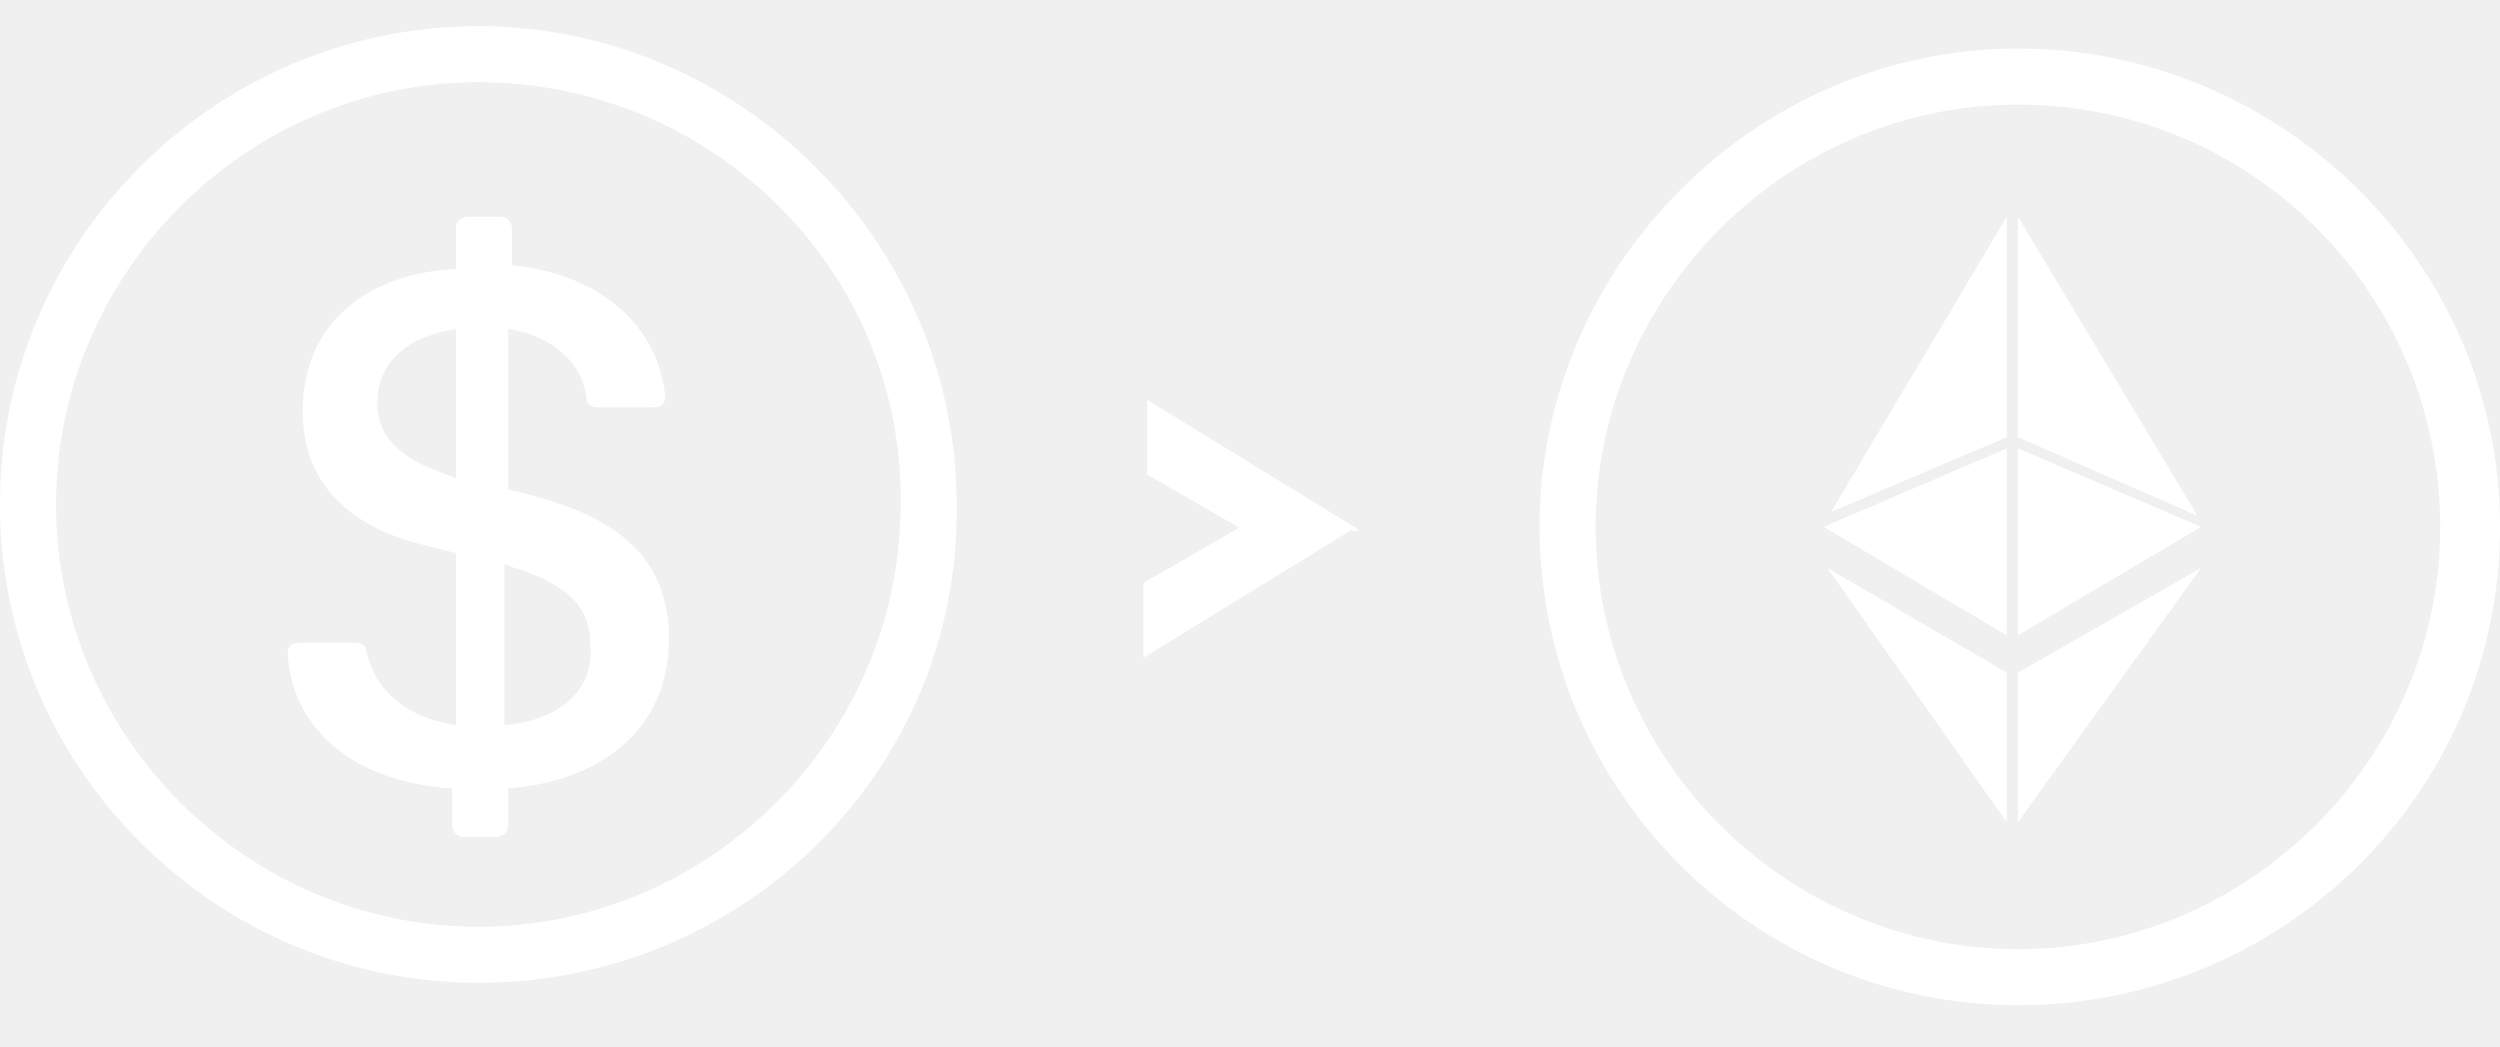
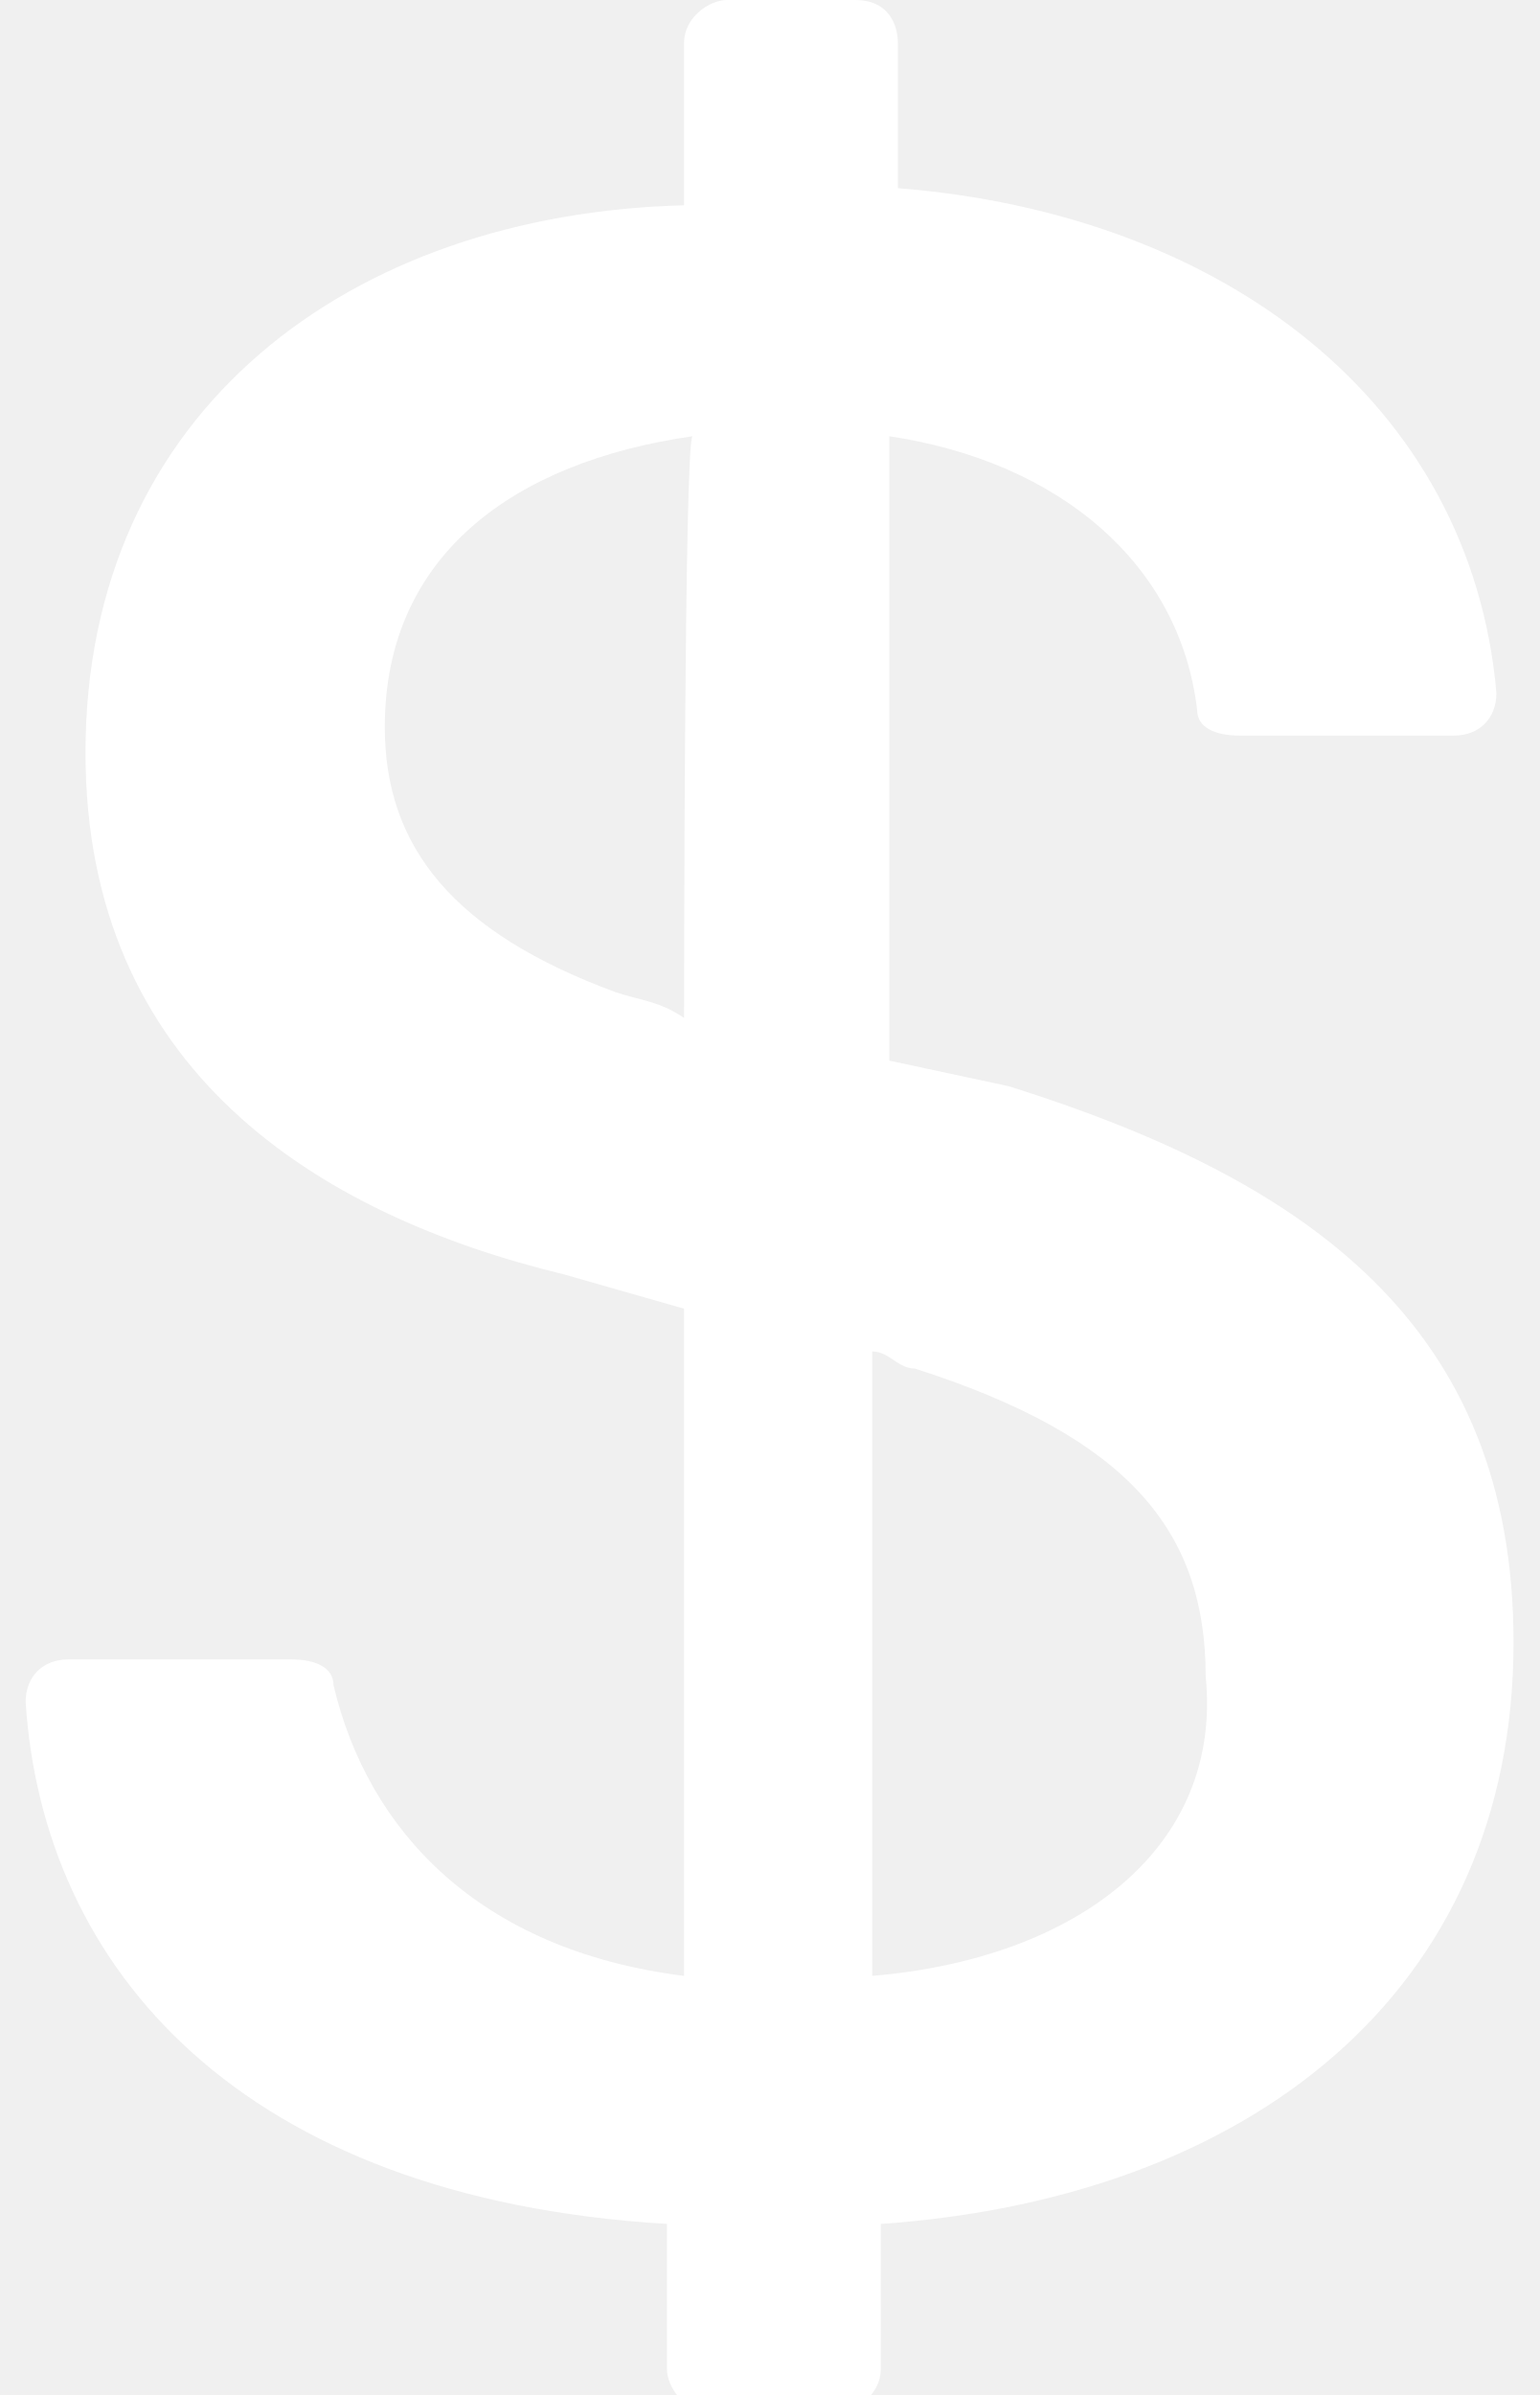
- <svg xmlns="http://www.w3.org/2000/svg" version="1.1" id="Ebene_1" x="0px" y="0px" width="66.9px" height="28px" viewBox="0 0 66.9 28" style="enable-background:new 0 0 66.9 28;" xml:space="preserve">
+ <svg xmlns="http://www.w3.org/2000/svg" version="1.1" id="Ebene_1" x="0px" y="0px" width="18px" height="28px" viewBox="0 0 18 28" style="enable-background:new 0 0 18 28;" xml:space="preserve">
  <style type="text/css">
	.st0{fill:#FFFFFF;}
</style>
  <g>
    <g>
-       <polygon class="st0" points="53.7,17 53.7,12 48.8,14.1   " />
-     </g>
-     <g>
-       <polygon class="st0" points="53.7,11.7 53.7,5.8 49,13.7   " />
-     </g>
-     <g>
-       <polygon class="st0" points="54,5.8 54,11.7 58.8,13.8   " />
-     </g>
-     <g>
-       <polygon class="st0" points="54,12 54,17 58.9,14.1   " />
-     </g>
-     <g>
-       <polygon class="st0" points="53.7,22 53.7,18 48.9,15.2   " />
-     </g>
-     <g>
-       <polygon class="st0" points="54,22 58.9,15.2 54,18   " />
-     </g>
-     <g>
-       <path class="st0" d="M17.9,17.1c0-2.2-1.4-3.2-3.5-3.8l-0.8-0.2V8.8c1.2,0.2,2,0.9,2.1,1.9c0,0.1,0.1,0.2,0.3,0.2h1.5    c0.2,0,0.3-0.1,0.3-0.3c-0.2-2-1.9-3.3-4.1-3.5V6.1c0-0.1-0.1-0.3-0.3-0.3h-0.9c-0.1,0-0.3,0.1-0.3,0.3v1.1    C9.9,7.3,8.1,8.6,8.1,11c0,2.2,1.6,3.2,3.3,3.6l0.8,0.2v4.6c-1.4-0.2-2.2-1-2.4-2c0-0.1-0.1-0.2-0.3-0.2H8c-0.2,0-0.3,0.1-0.3,0.3    c0.1,1.8,1.5,3.4,4.4,3.6v1c0,0.1,0.1,0.3,0.3,0.3h0.9c0.1,0,0.3-0.1,0.3-0.3l0-1C16.1,20.9,17.9,19.5,17.9,17.1z M12.2,12.8    c-0.2-0.1-0.3-0.1-0.5-0.2c-1.1-0.4-1.6-1-1.6-1.8c0-1.2,0.9-1.8,2.1-2V12.8z M13.5,19.4v-4.3c0.1,0,0.2,0.1,0.3,0.1    c1.5,0.5,2,1.1,2,2.1C15.9,18.5,14.9,19.3,13.5,19.4z" />
-     </g>
-     <g>
-       <path class="st0" d="M30.7,10.7l5.7,3.5h-3.1l-2.6-1.5V10.7z M33.2,14.1h3.1l-5.7,3.5v-2L33.2,14.1z" />
-     </g>
-     <g>
-       <path class="st0" d="M12.8,26.3C5.8,26.3,0,20.6,0,13.5C0,6.4,5.8,0.7,12.8,0.7s12.8,5.8,12.8,12.8C25.7,20.6,19.9,26.3,12.8,26.3    z M12.8,2.2C6.6,2.2,1.5,7.3,1.5,13.5c0,6.2,5.1,11.3,11.3,11.3s11.3-5.1,11.3-11.3C24.2,7.3,19.1,2.2,12.8,2.2z" />
-     </g>
-     <g>
-       <path class="st0" d="M54,26.9c-7.1,0-12.8-5.8-12.8-12.8S47,1.3,54,1.3S66.9,7,66.9,14.1S61.1,26.9,54,26.9z M54,2.8    c-6.2,0-11.3,5.1-11.3,11.3S47.8,25.4,54,25.4s11.3-5.1,11.3-11.3S60.3,2.8,54,2.8z" />
+       <path class="st0" d="M17.7,19.2c0-3.7-2.4-5.4-5.9-6.5l-1.4-0.3V5.1c2,0.3,3.4,1.5,3.6,3.2c0,0.2,0.2,0.3,0.5,0.3H17    c0.3,0,0.5-0.2,0.5-0.5c-0.3-3.4-3.2-5.6-7-5.9V0.5C10.5,0.3,10.4,0,10,0H8.5C8.3,0,8,0.2,8,0.5v1.9C4.1,2.5,1,4.8,1,8.8    c0,3.7,2.7,5.4,5.6,6.1L8,15.3v7.8c-2.4-0.3-3.7-1.7-4.1-3.4c0-0.2-0.2-0.3-0.5-0.3H0.8c-0.3,0-0.5,0.2-0.5,0.5    c0.2,3.1,2.5,5.8,7.5,6.1v1.7c0,0.2,0.2,0.5,0.5,0.5h1.5c0.2,0,0.5-0.2,0.5-0.5V26C14.6,25.7,17.7,23.3,17.7,19.2z M8,11.9    c-0.3-0.2-0.5-0.2-0.8-0.3c-1.9-0.7-2.7-1.7-2.7-3.1c0-2,1.5-3.1,3.6-3.4C8,5.1,8,11.9,8,11.9z M10.2,23.1v-7.3    c0.2,0,0.3,0.2,0.5,0.2c2.5,0.8,3.4,1.9,3.4,3.6C14.3,21.6,12.6,22.9,10.2,23.1z" />
    </g>
  </g>
</svg>
